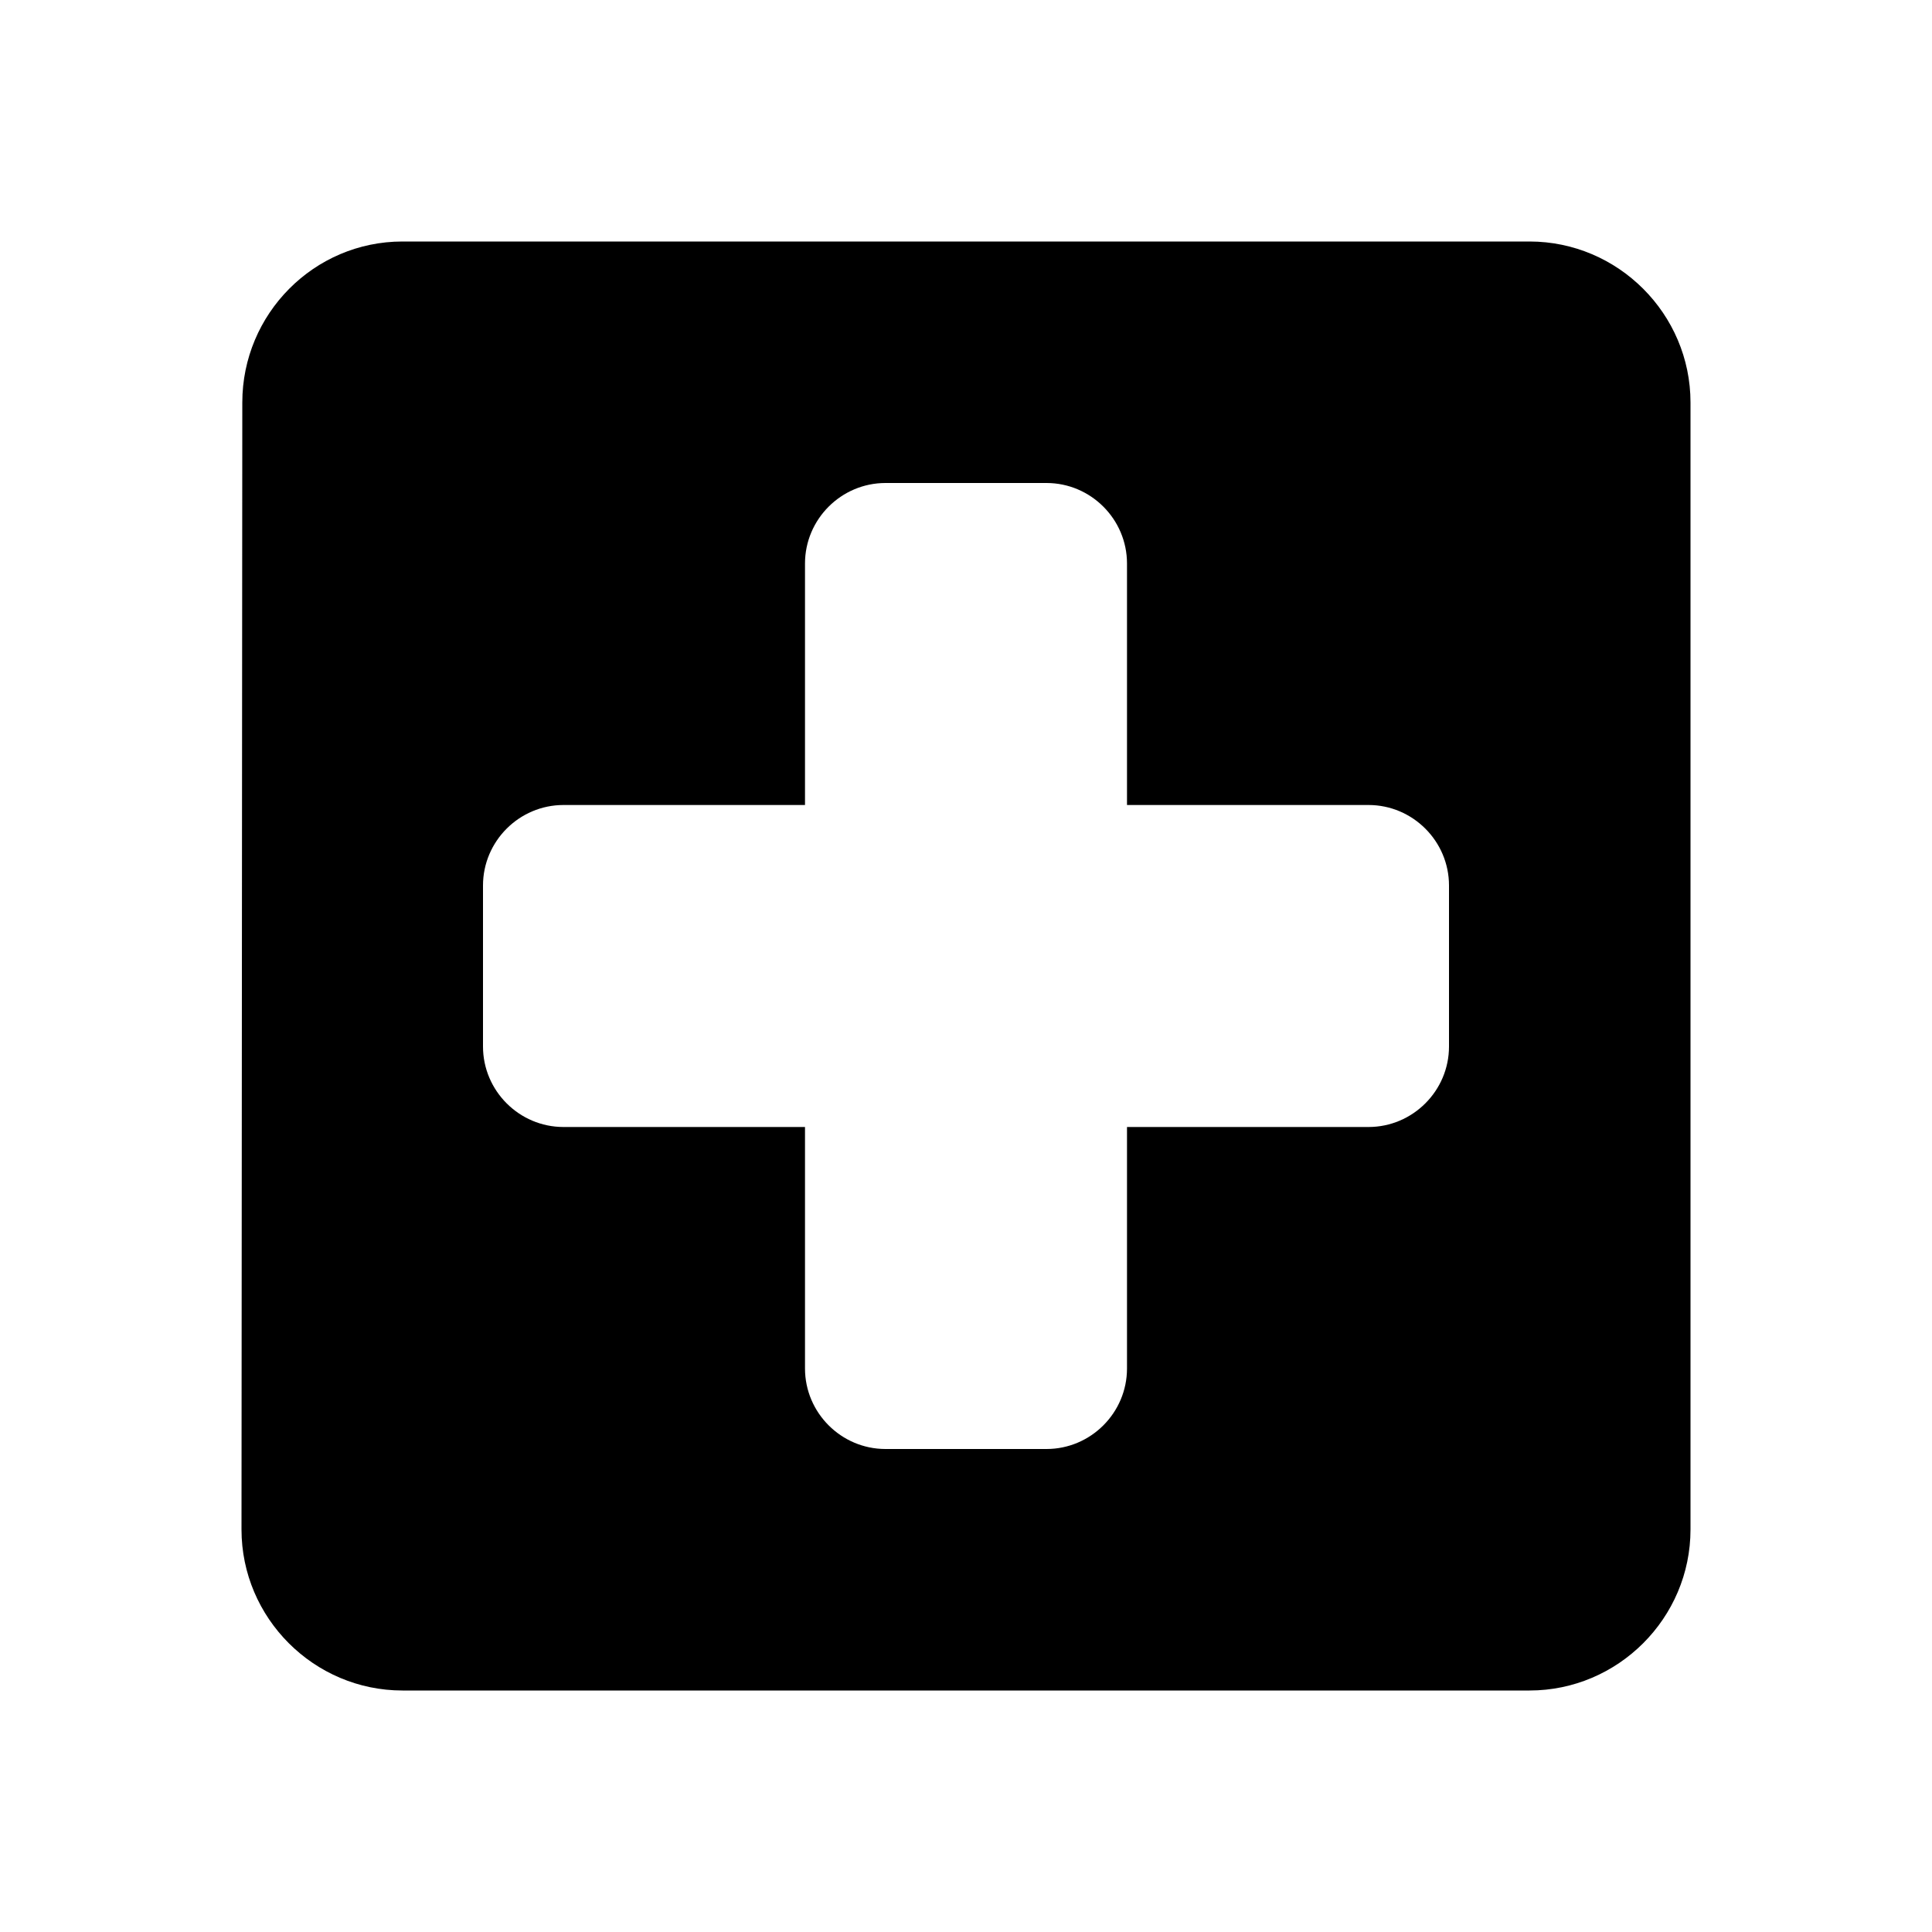
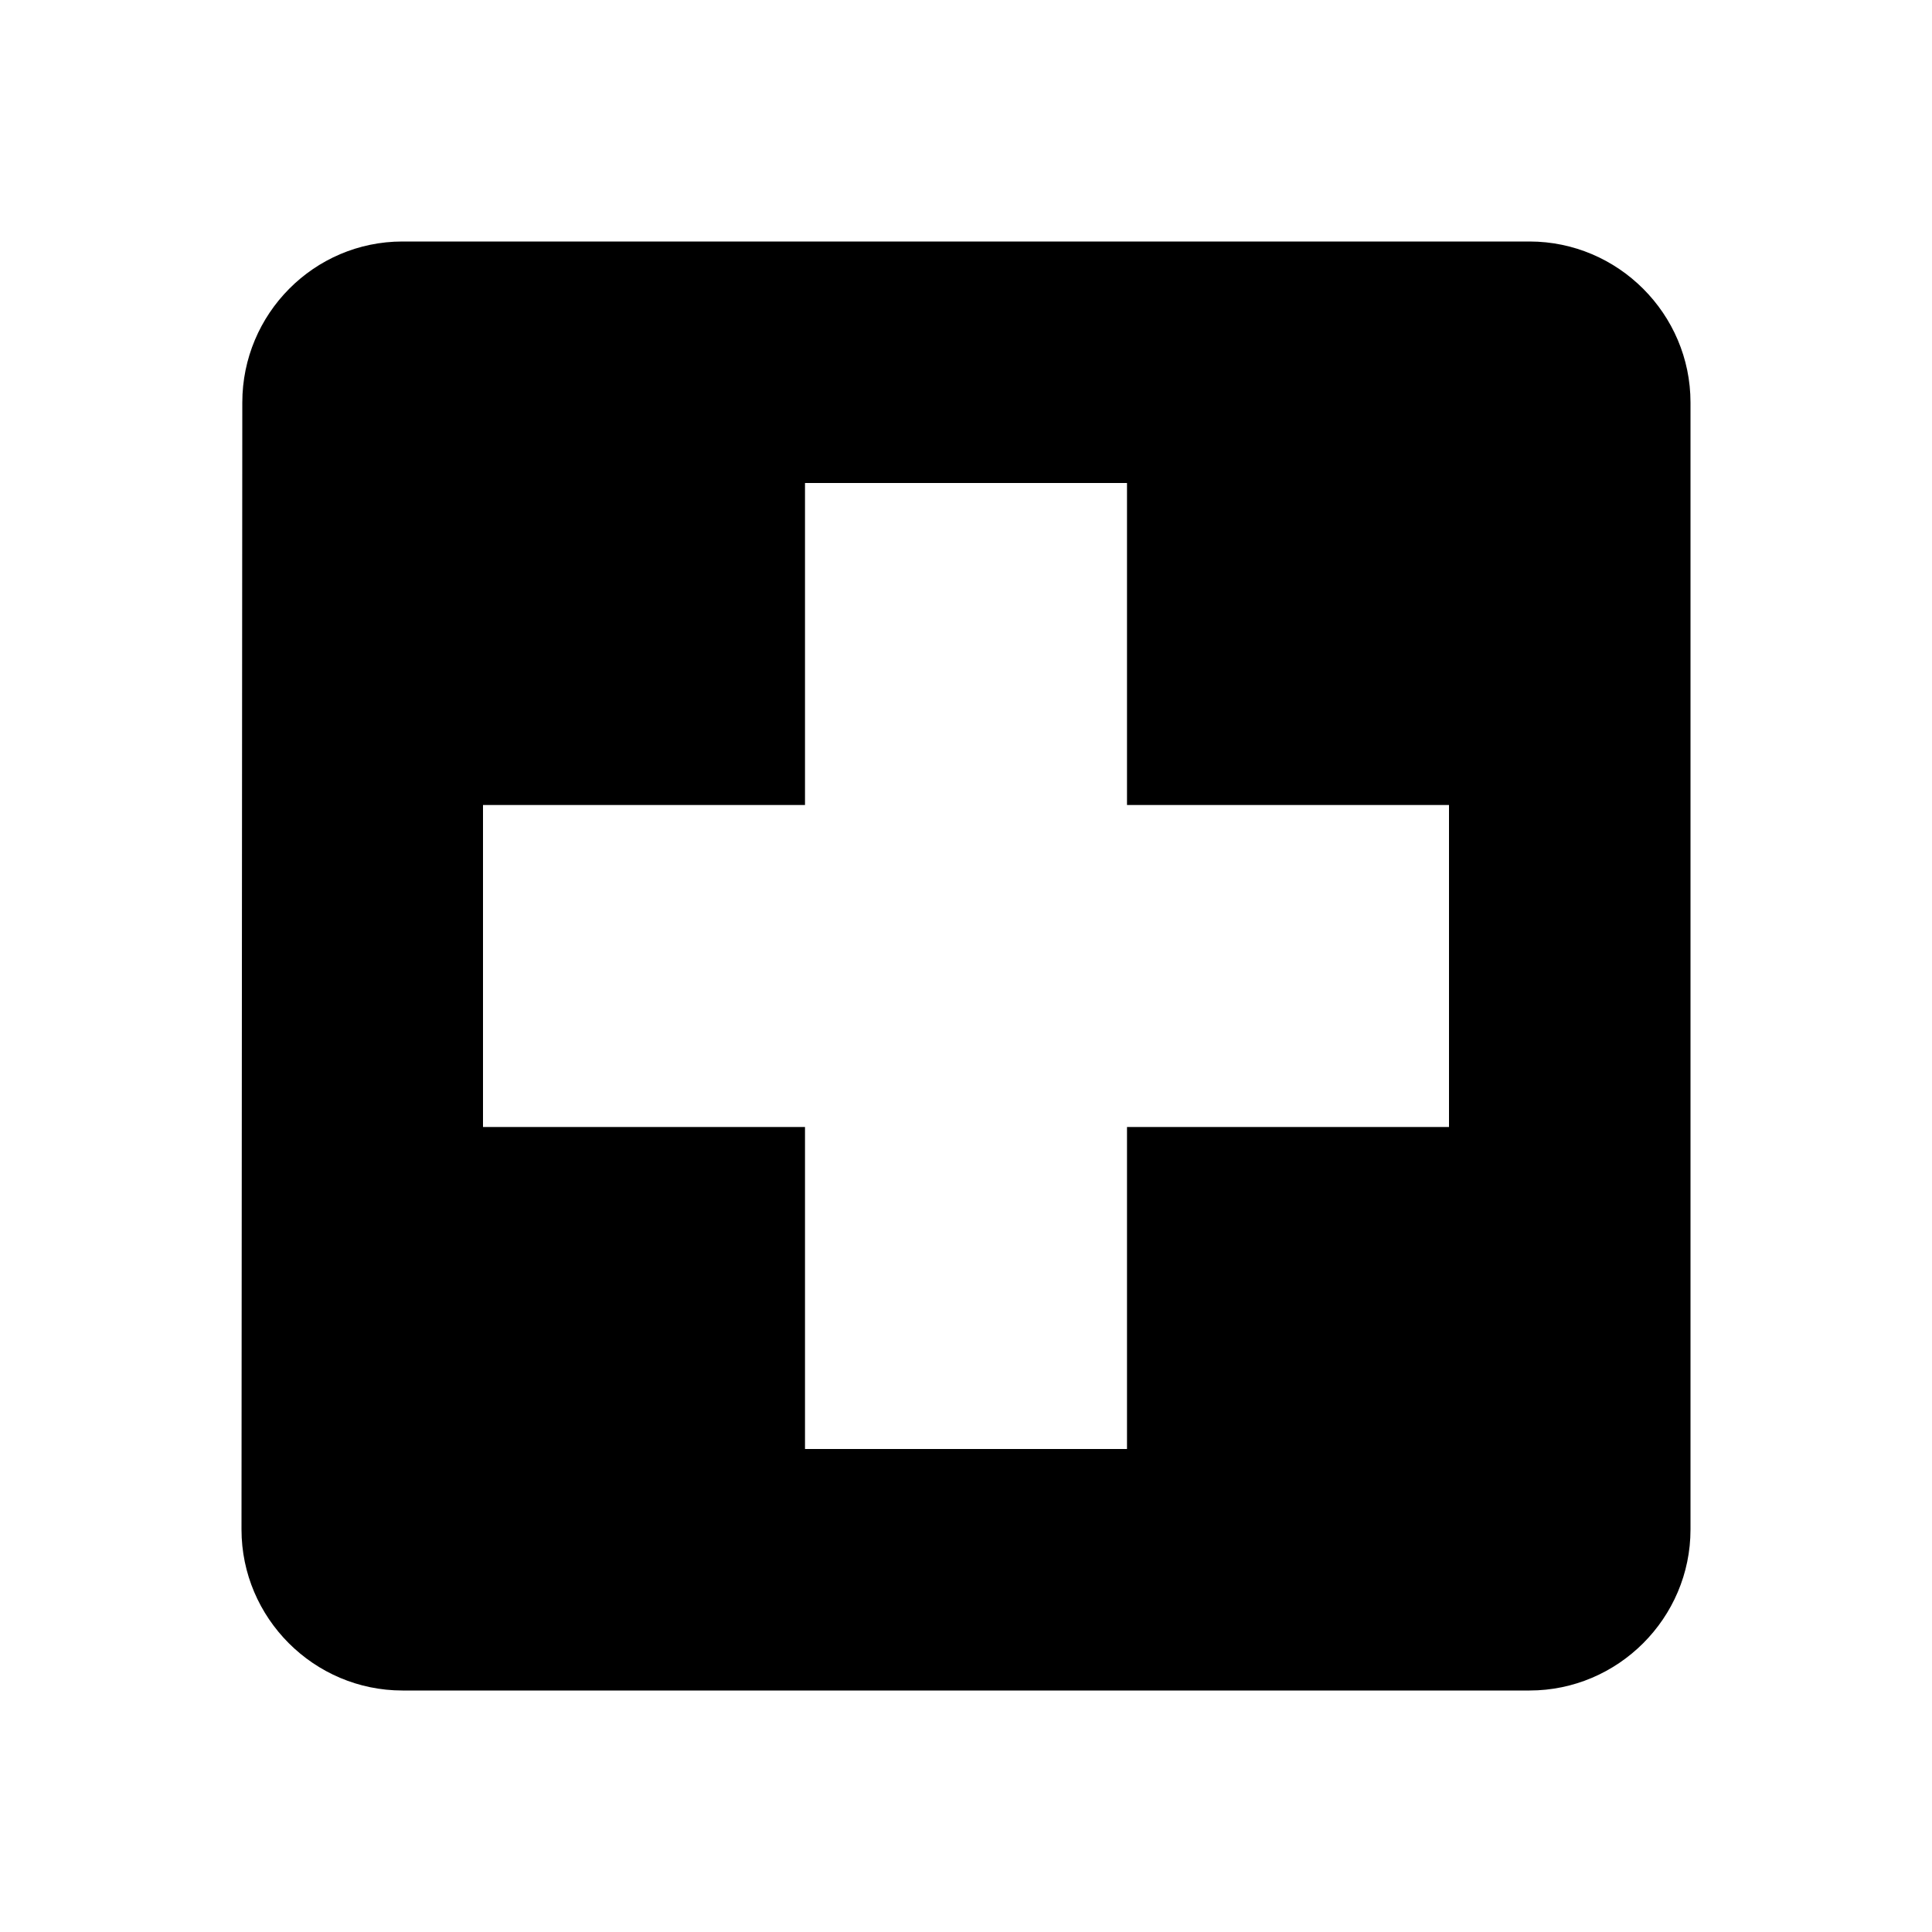
- <svg xmlns="http://www.w3.org/2000/svg" height="24px" viewBox="0 0 24 24" width="24px" fill="#000000">
-   <path d="M0 0h24v24H0V0z" fill="none" />
-   <path d="M19 3H5c-1.1 0-1.99.9-1.99 2L3 19c0 1.1.9 2 2 2h14c1.1 0 2-.9 2-2V5c0-1.1-.9-2-2-2zm-2 11h-3v3c0 .55-.45 1-1 1h-2c-.55 0-1-.45-1-1v-3H7c-.55 0-1-.45-1-1v-2c0-.55.45-1 1-1h3V7c0-.55.45-1 1-1h2c.55 0 1 .45 1 1v3h3c.55 0 1 .45 1 1v2c0 .55-.45 1-1 1z" />
+ <svg xmlns="http://www.w3.org/2000/svg" height="48px" viewBox="0 0 24 24" width="48px" fill="#000000">
+   <path d="M0 0h24v24H0z" fill="none" />
+   <path d="M19 3H5c-1.1 0-1.99.9-1.99 2L3 19c0 1.1.9 2 2 2h14c1.1 0 2-.9 2-2V5c0-1.1-.9-2-2-2zm-1 11h-4v4h-4v-4H6v-4h4V6h4v4h4v4z" />
</svg>
